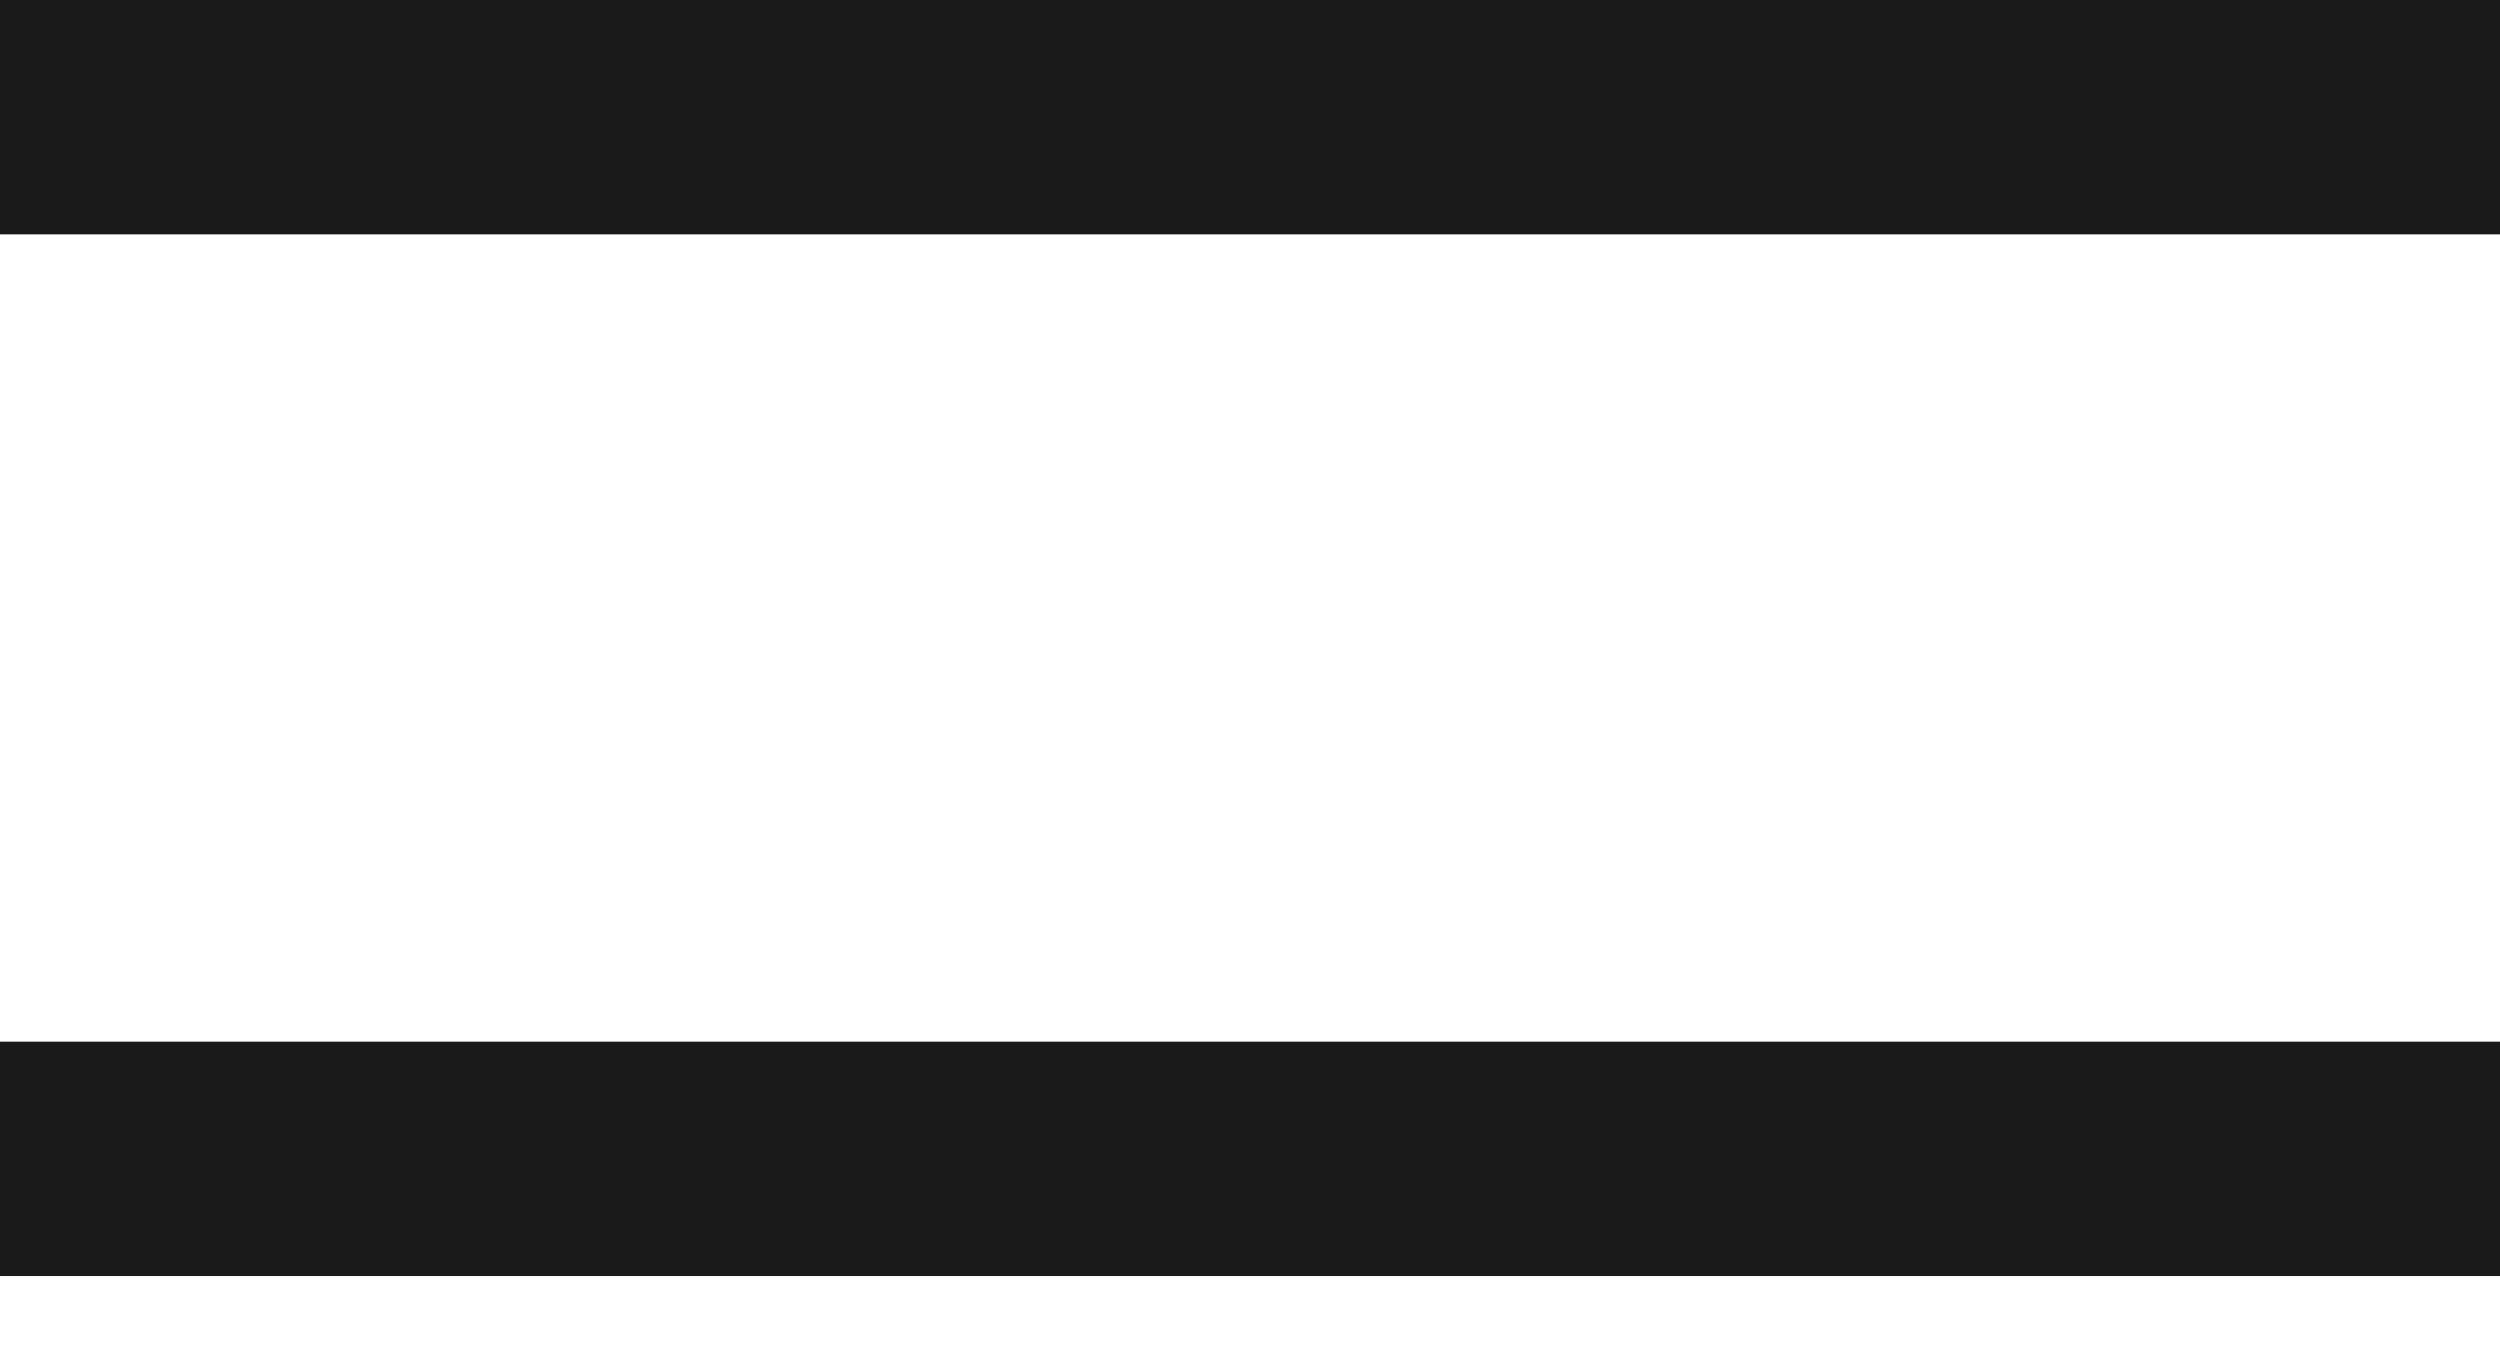
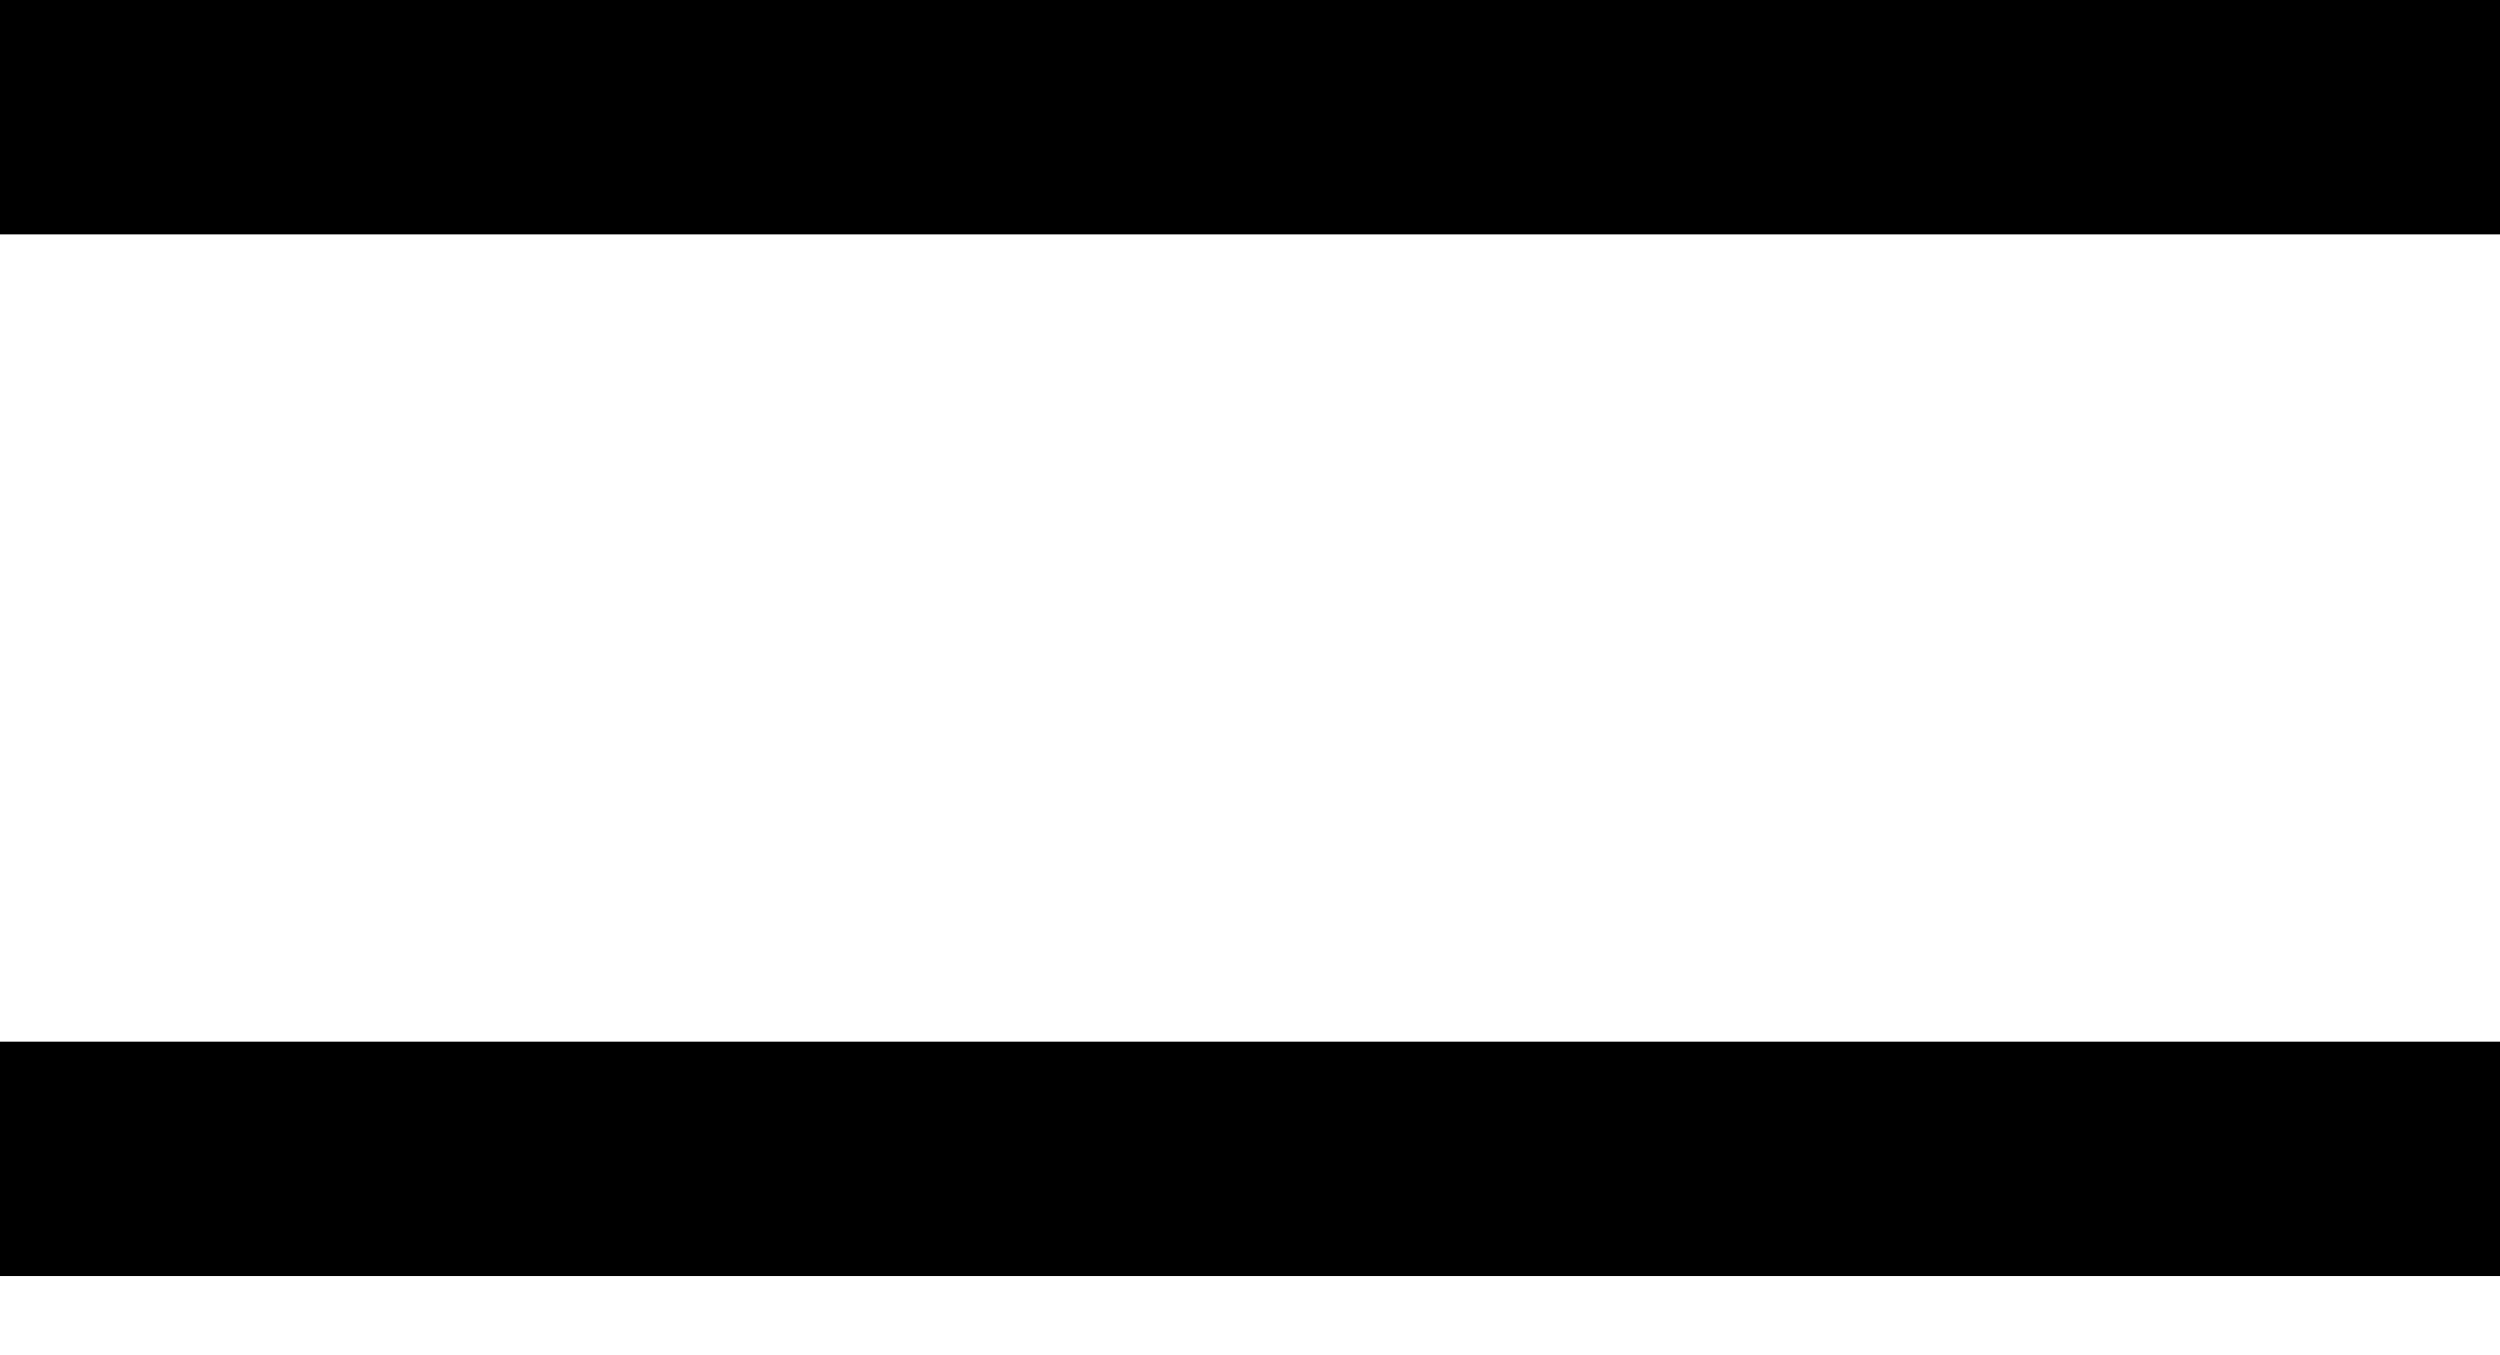
<svg xmlns="http://www.w3.org/2000/svg" width="24" height="13" viewBox="0 0 24 13">
-   <path fill="#1A1A1A" fill-rule="evenodd" d="M27,19 L27,21.25 L3,21.25 L3,19 L27,19 Z M27,9 L27,11.25 L3,11.25 L3,9 L27,9 Z" transform="translate(-3 -9)" />
+   <path d="M27,19 L27,21.25 L3,21.25 L3,19 L27,19 Z M27,9 L27,11.25 L3,11.25 L3,9 L27,9 Z" transform="translate(-3 -9)" />
</svg>
